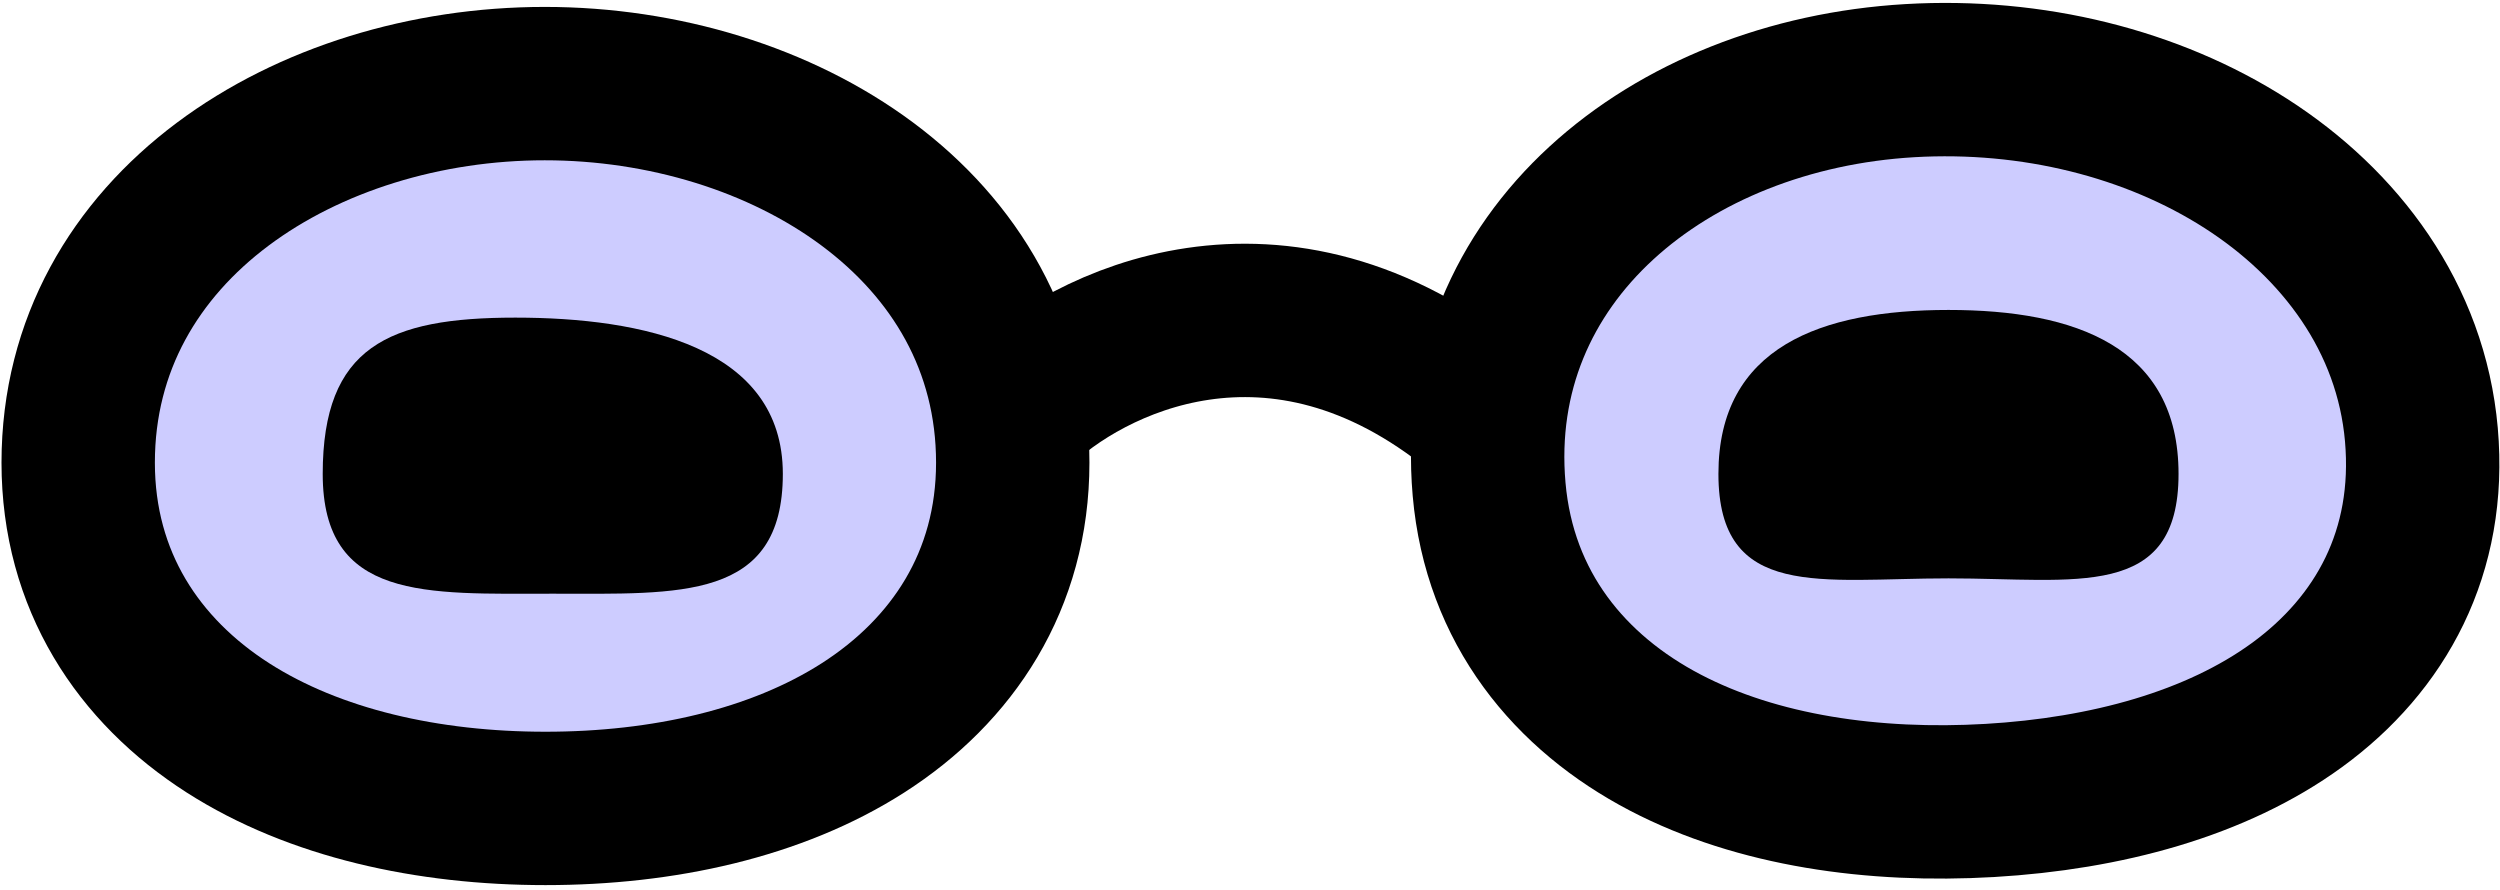
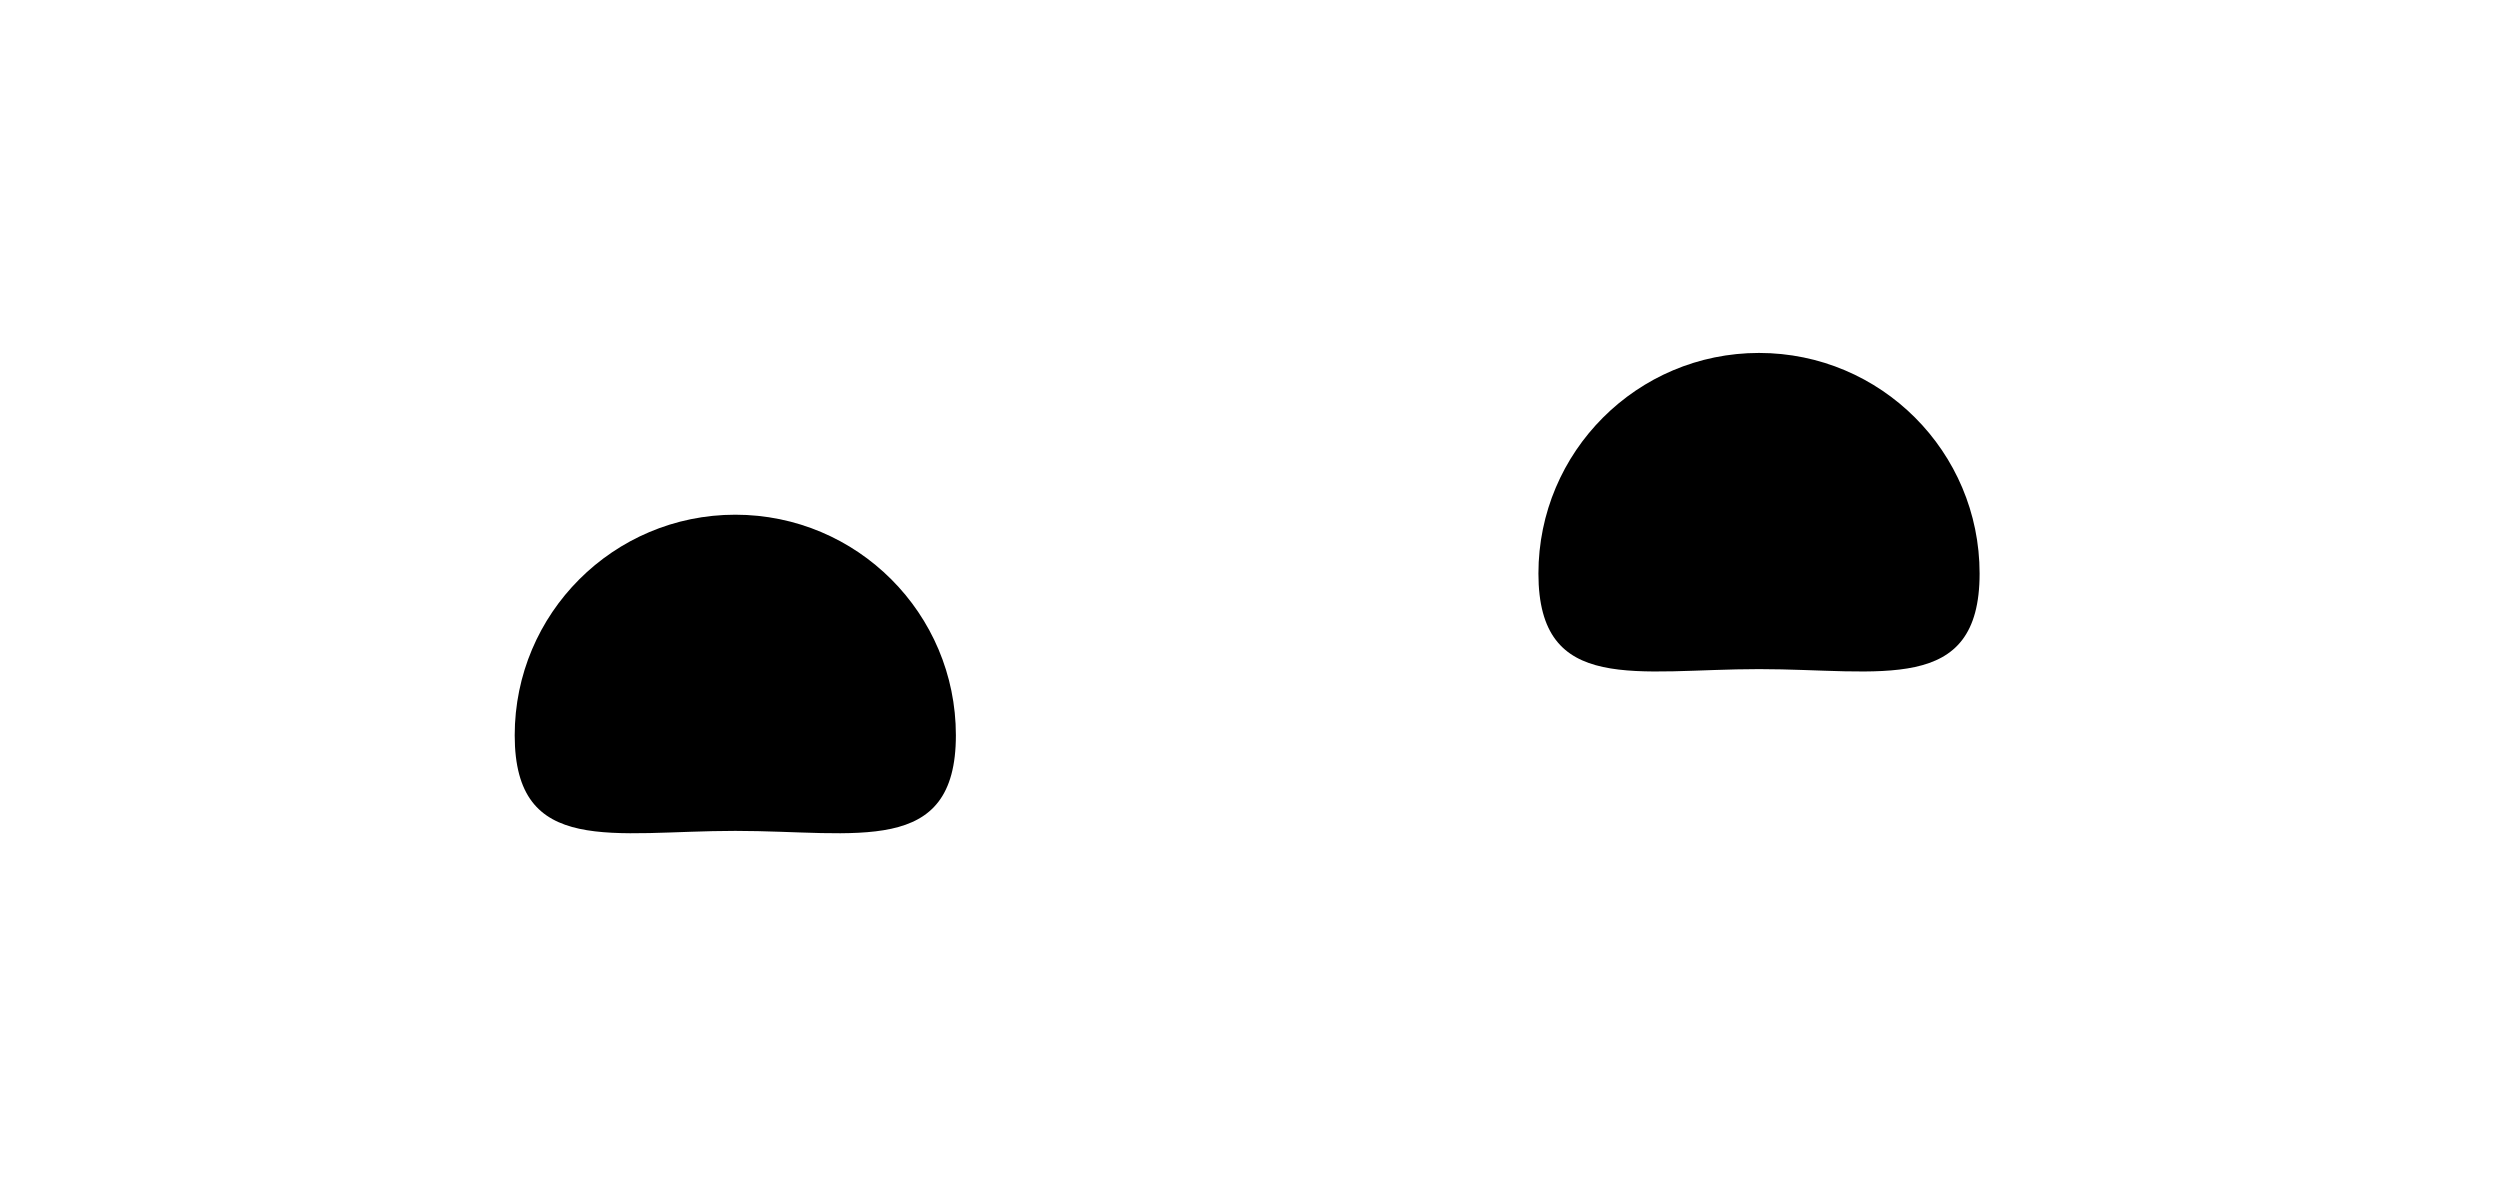
- <svg xmlns="http://www.w3.org/2000/svg" width="163" height="58" viewBox="0 0 163 58" fill="none">
-   <path d="M35.565 52.709C43.222 52.709 50.615 51.075 56.267 47.458C62.098 43.727 66.031 37.856 66.031 30.166C66.031 14.704 50.955 5.451 35.517 5.451C20.053 5.451 5.098 14.724 5.098 30.166C5.098 37.856 9.031 43.727 14.862 47.458C20.514 51.075 27.907 52.709 35.565 52.709Z" fill="#0500FF" fill-opacity="0.2" stroke="black" stroke-width="10" />
-   <path d="M129.736 52.19C122.152 52.633 114.595 51.557 108.581 48.418C102.36 45.172 97.768 39.647 97.089 31.897C95.761 16.742 108.788 6.179 124.525 5.258C132.498 4.792 140.322 6.743 146.431 10.657C152.571 14.59 157.205 20.702 157.875 28.342C158.543 35.971 155.24 41.978 149.762 45.969C144.489 49.809 137.319 51.746 129.736 52.19Z" fill="#0500FF" fill-opacity="0.2" stroke="black" stroke-width="10" />
-   <path d="M66.284 26.812C70.841 22.344 83.237 16.089 96.361 26.812" stroke="black" stroke-width="10" stroke-linejoin="round" />
-   <path d="M51.041 30.898C51.041 39.182 44.325 38.709 36.041 38.709C27.756 38.709 21.041 39.182 21.041 30.898C21.041 22.614 25.314 20.709 33.598 20.709C41.882 20.709 51.041 22.614 51.041 30.898Z" fill="black" />
-   <path d="M142.041 30.898C142.041 39.182 135.325 37.709 127.041 37.709C118.756 37.709 112.041 39.182 112.041 30.898C112.041 22.614 118.756 20.209 127.041 20.209C135.325 20.209 142.041 22.614 142.041 30.898Z" fill="black" />
+ <svg xmlns="http://www.w3.org/2000/svg" width="170" height="80" viewBox="0 0 170 80" fill="none">
+   <path d="M134.613 39C134.613 30.716 127.898 24 119.613 24C111.329 24 104.613 30.716 104.613 39C104.613 47.284 111.329 45.5 119.613 45.5C127.898 45.5 134.613 47.284 134.613 39Z" fill="black" />
+   <path d="M65 50C65 41.716 58.284 35 50 35C41.716 35 35 41.716 35 50C35 58.284 41.716 56.5 50 56.5C58.284 56.5 65 58.284 65 50Z" fill="black" />
</svg>
